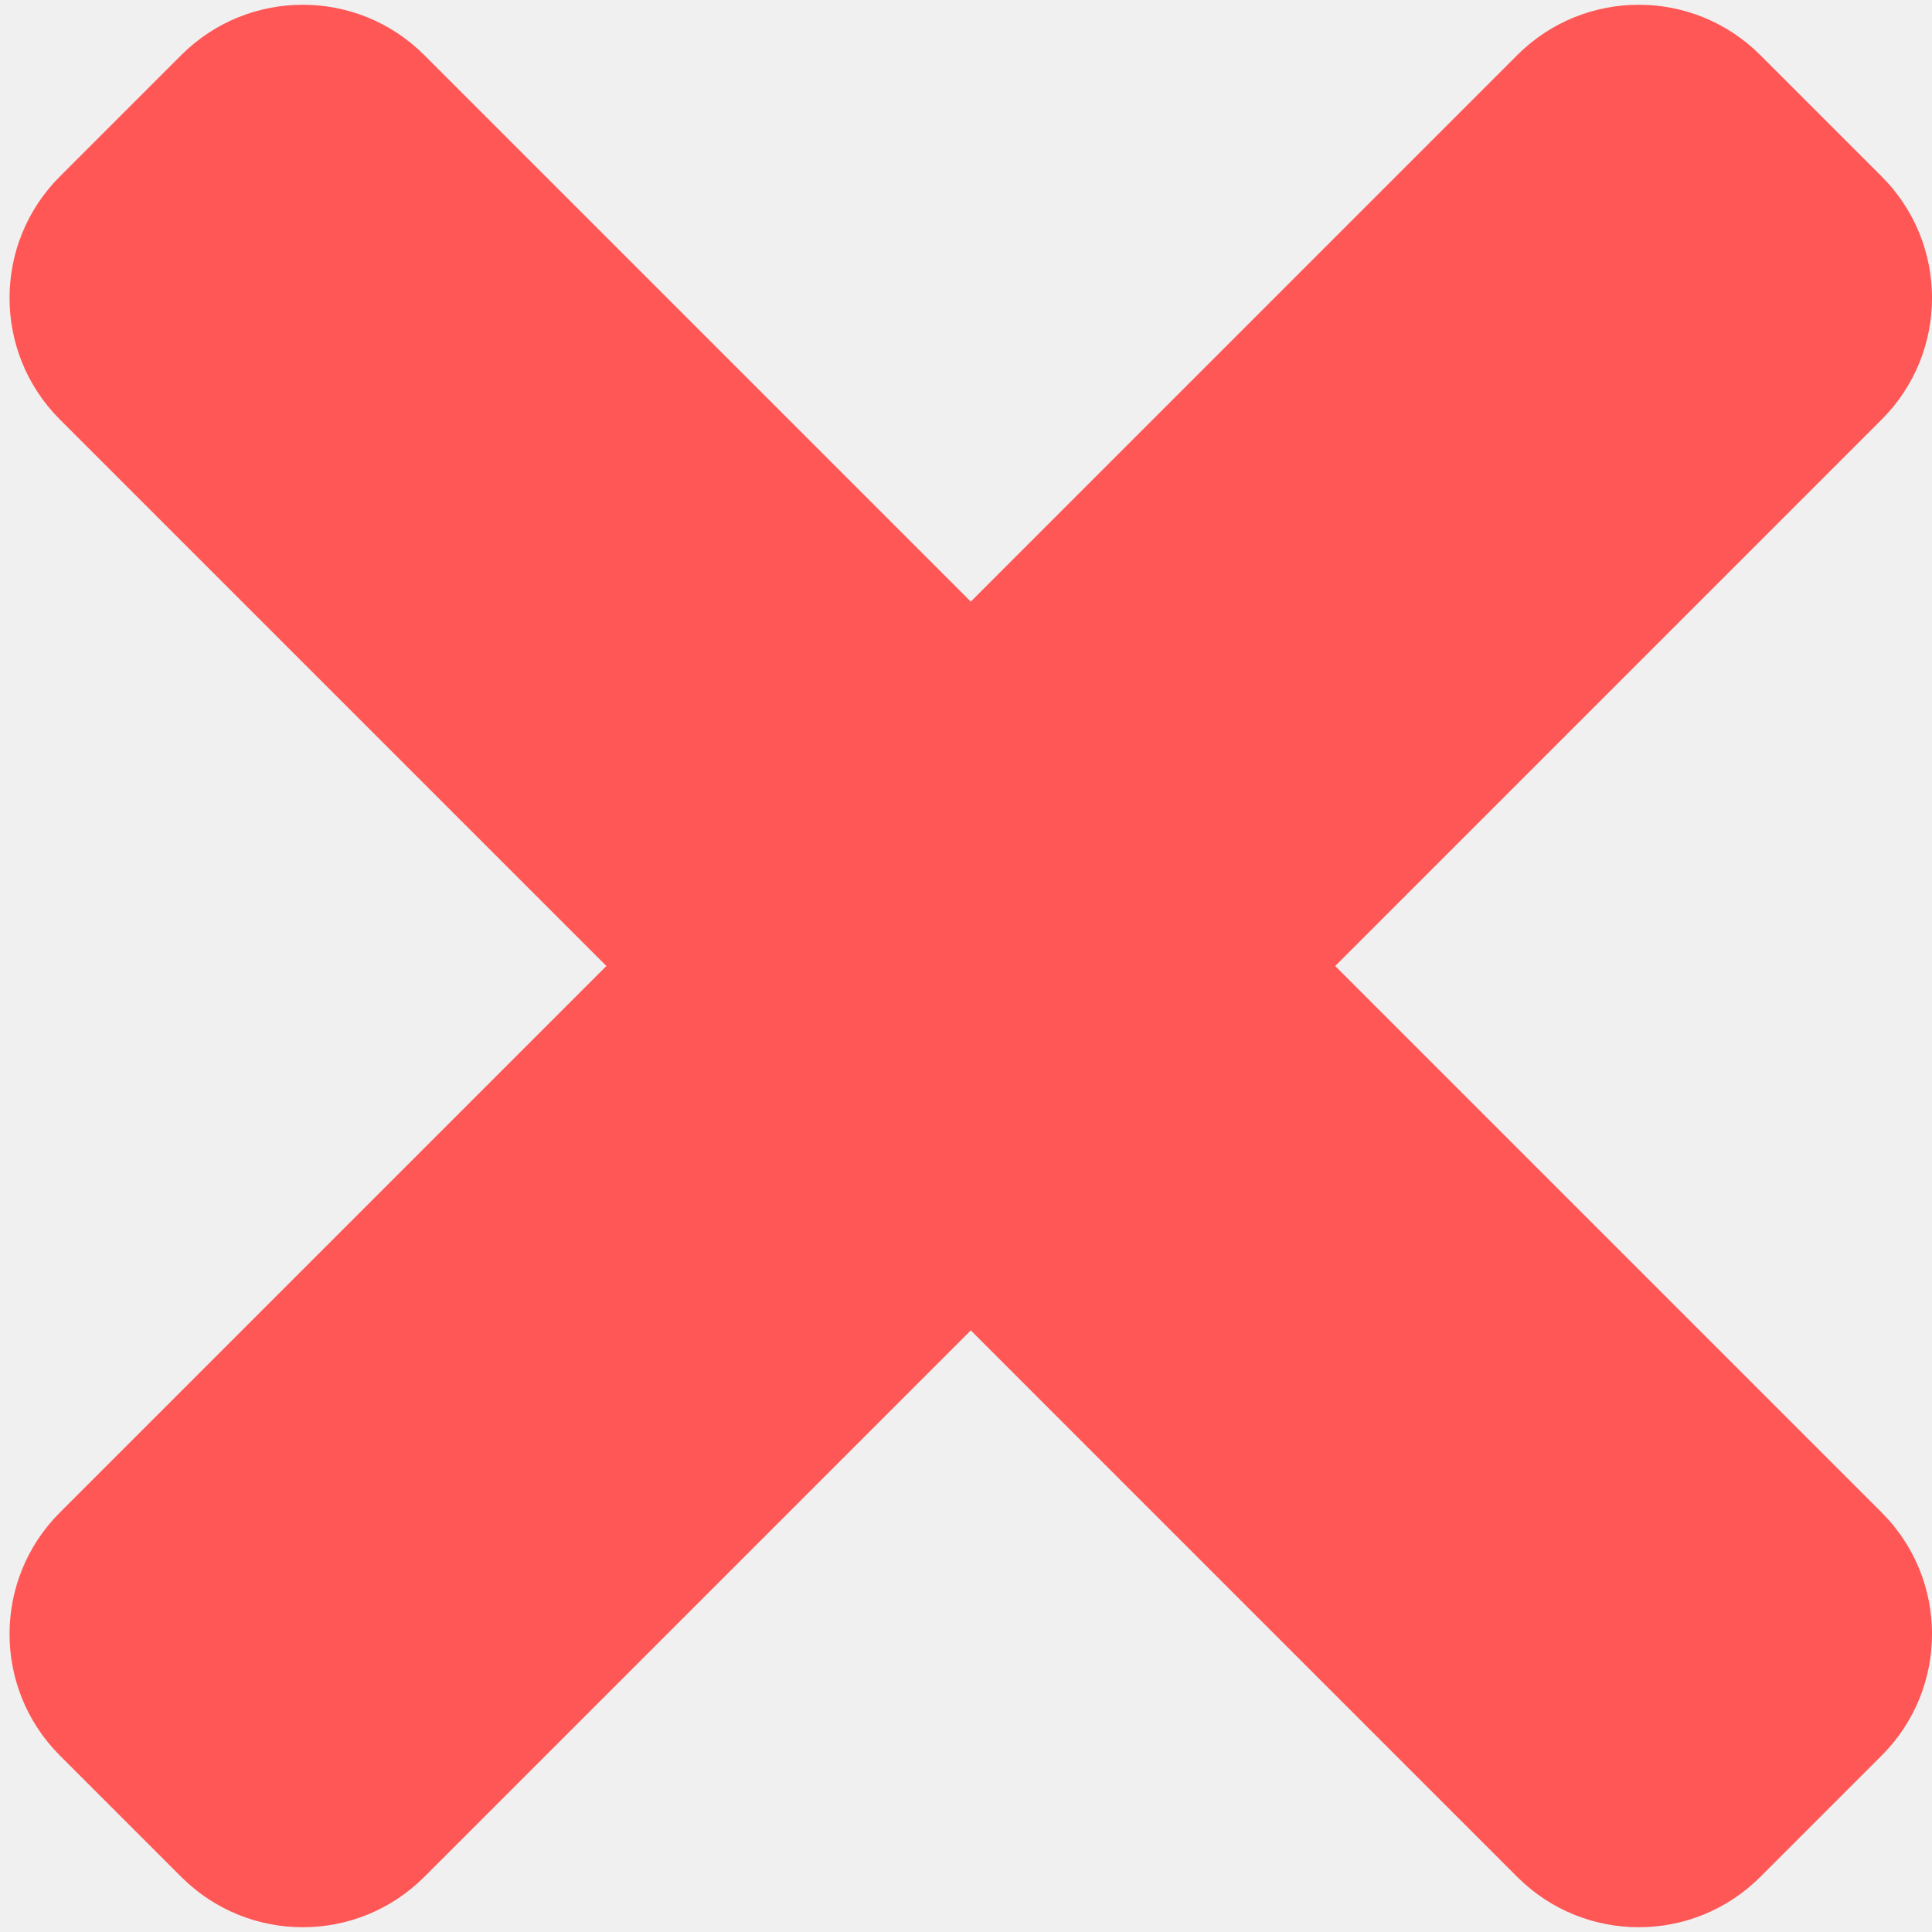
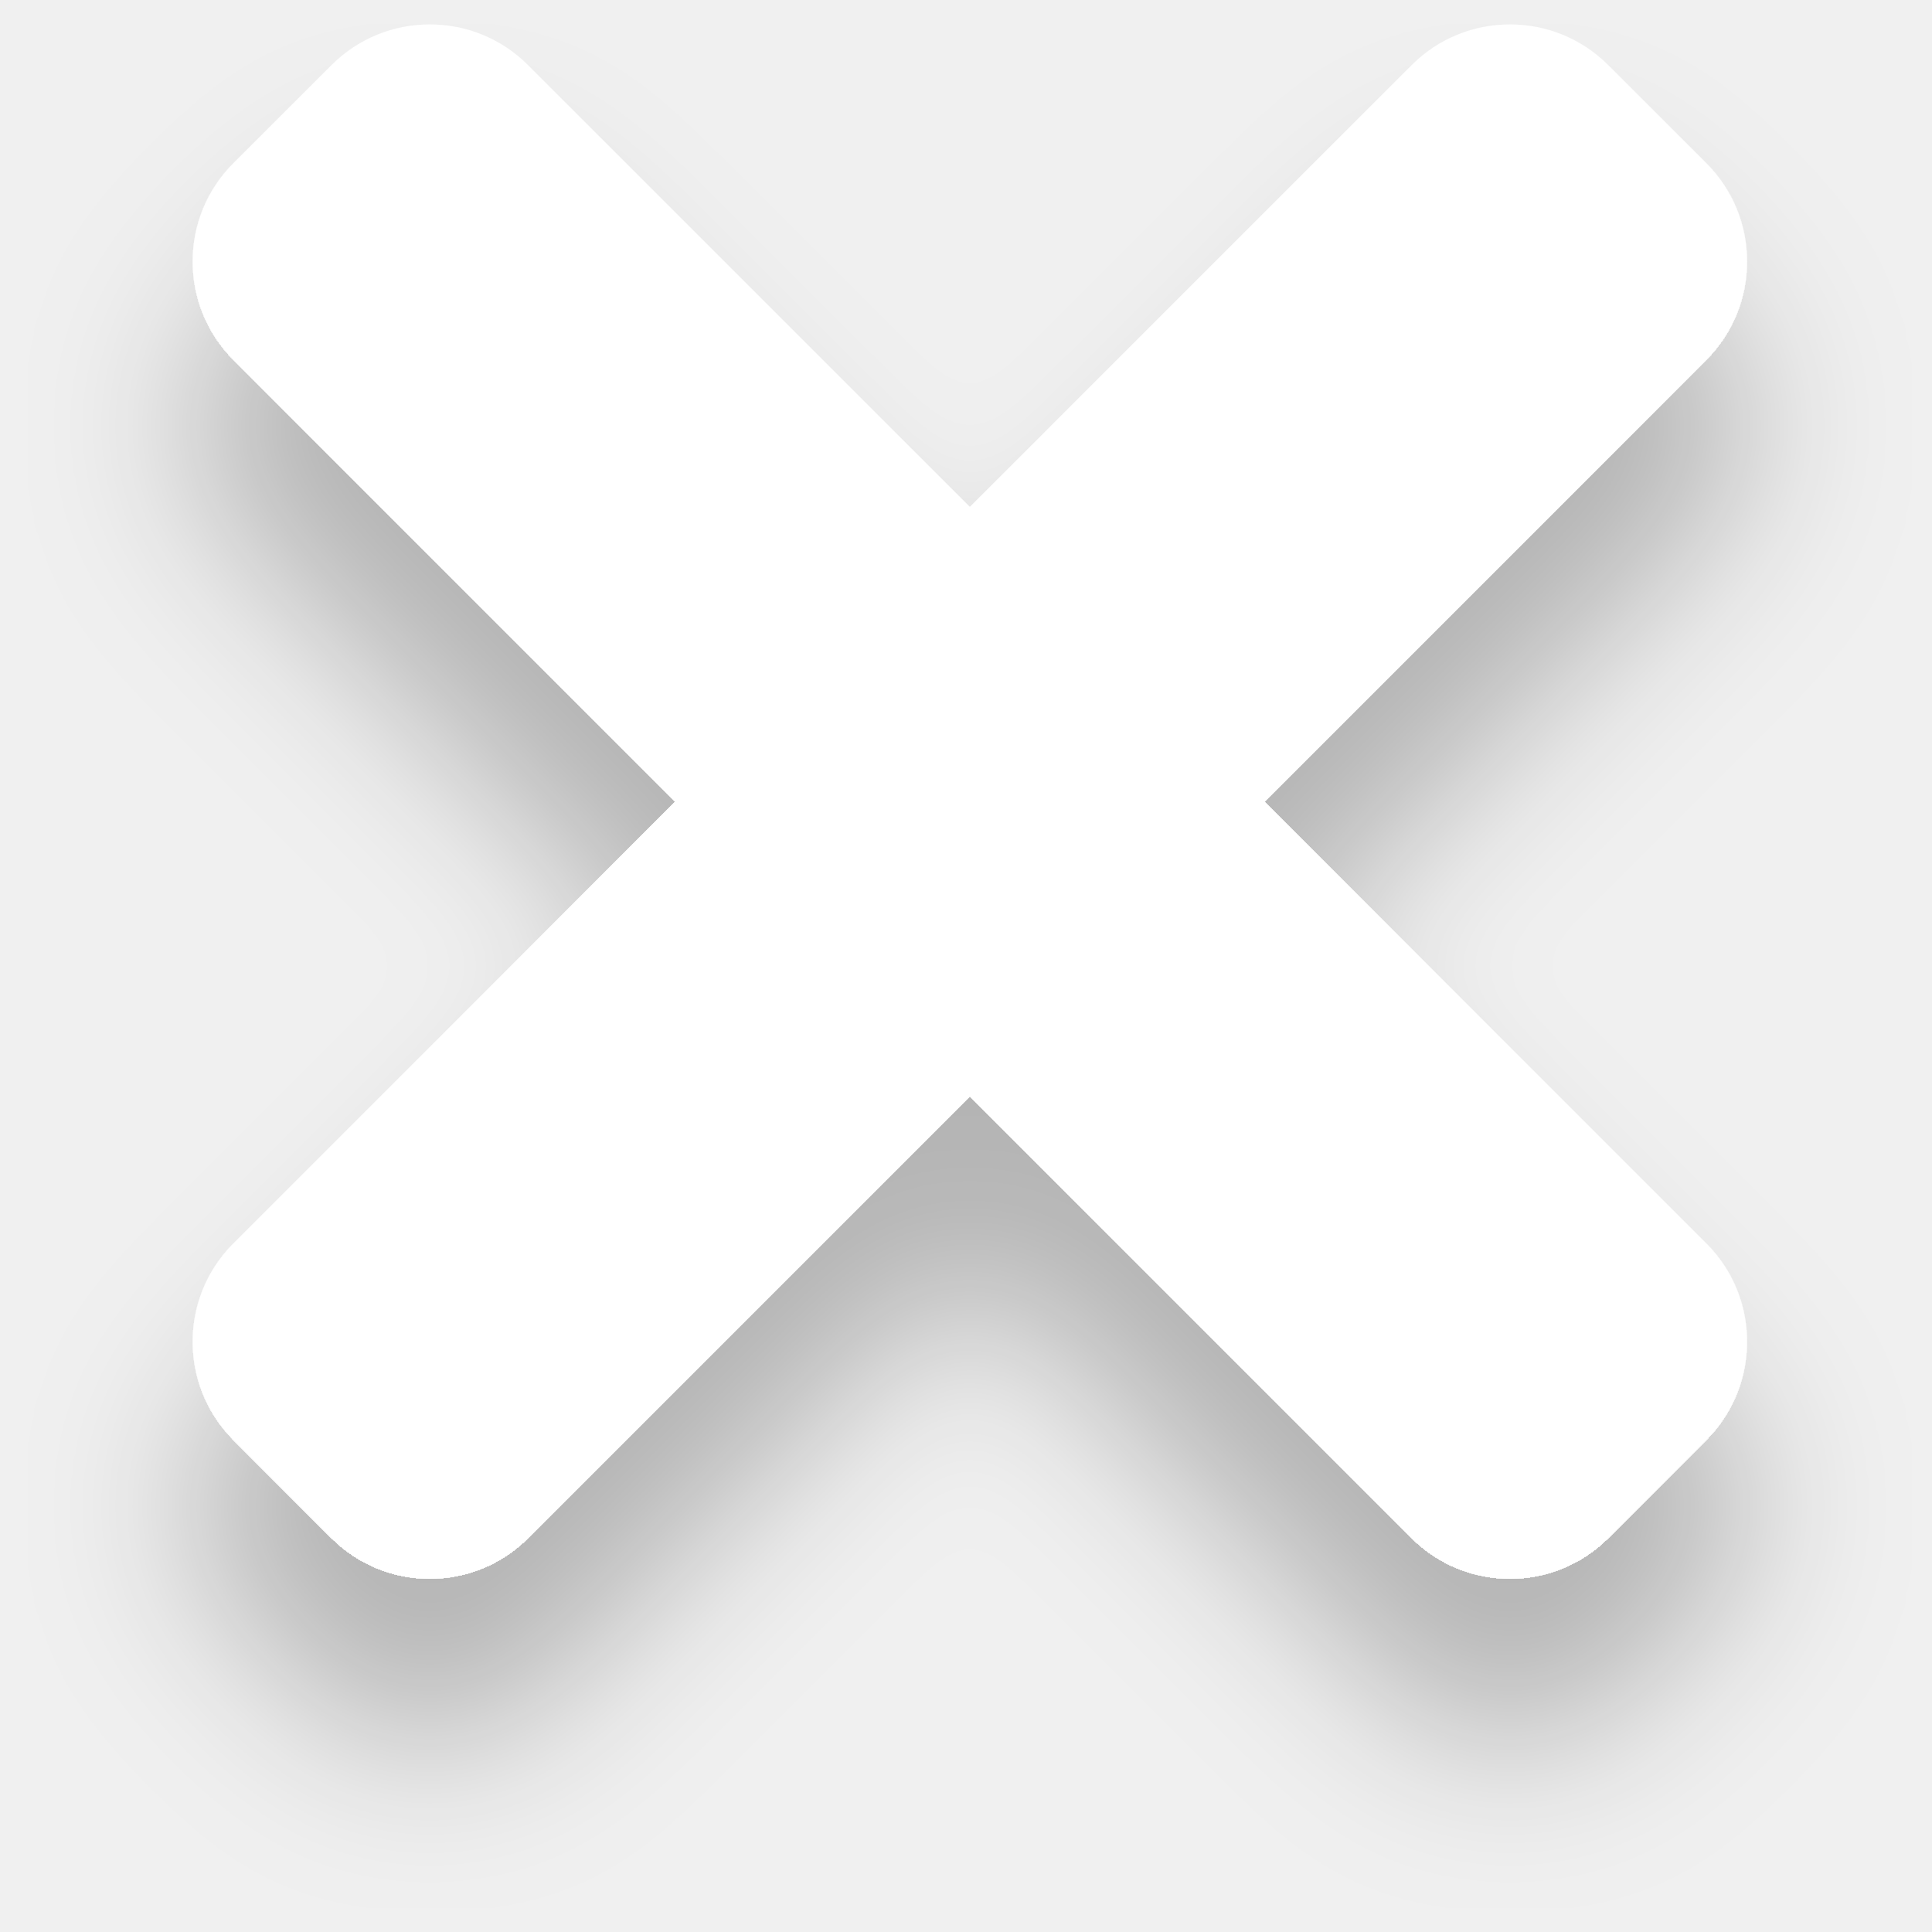
- <svg xmlns="http://www.w3.org/2000/svg" width="38" height="38" viewBox="0 0 38 38" fill="none">
-   <path d="M26.261 19L37.011 8.25C38.33 6.931 38.33 4.792 37.011 3.472L34.622 1.083C33.302 -0.236 31.164 -0.236 29.843 1.083L19.094 11.833L8.344 1.083C7.025 -0.236 4.886 -0.236 3.566 1.083L1.177 3.472C-0.142 4.791 -0.142 6.93 1.177 8.25L11.927 19L1.177 29.75C-0.142 31.069 -0.142 33.208 1.177 34.528L3.566 36.917C4.885 38.236 7.025 38.236 8.344 36.917L19.094 26.167L29.843 36.917C31.163 38.236 33.302 38.236 34.622 36.917L37.011 34.528C38.33 33.209 38.33 31.07 37.011 29.75L26.261 19Z" fill="#FF5656" />
+ <svg xmlns="http://www.w3.org/2000/svg" width="47" height="47" viewBox="0 0 47 47" fill="none">
+   <g filter="url(#filter0_d_292_211)">
+     <path d="M30.761 19.5L41.511 8.75C42.83 7.431 42.83 5.292 41.511 3.972L39.122 1.583C37.802 0.264 35.664 0.264 34.343 1.583L23.594 12.333L12.844 1.583C11.525 0.264 9.386 0.264 8.066 1.583L5.677 3.972C4.358 5.291 4.358 7.43 5.677 8.75L16.427 19.5L5.677 30.25C4.358 31.569 4.358 33.708 5.677 35.028L8.066 37.417C9.385 38.736 11.525 38.736 12.844 37.417L23.594 26.667L34.343 37.417C35.663 38.736 37.802 38.736 39.122 37.417L41.511 35.028C42.83 33.709 42.83 31.57 41.511 30.25L30.761 19.5Z" fill="white" />
+   </g>
+   <defs>
+     <filter id="filter0_d_292_211" x="0.688" y="0.594" width="45.812" height="45.812" filterUnits="userSpaceOnUse" color-interpolation-filters="sRGB">
+       <feFlood flood-opacity="0" result="BackgroundImageFix" />
+       <feColorMatrix in="SourceAlpha" type="matrix" values="0 0 0 0 0 0 0 0 0 0 0 0 0 0 0 0 0 0 127 0" result="hardAlpha" />
+       <feOffset dy="4" />
+       <feGaussianBlur stdDeviation="2" />
+       <feComposite in2="hardAlpha" operator="out" />
+       <feColorMatrix type="matrix" values="0 0 0 0 0 0 0 0 0 0 0 0 0 0 0 0 0 0 0.25 0" />
+       <feBlend mode="normal" in2="BackgroundImageFix" result="effect1_dropShadow_292_211" />
+       <feBlend mode="normal" in="SourceGraphic" in2="effect1_dropShadow_292_211" result="shape" />
+     </filter>
+   </defs>
</svg>
